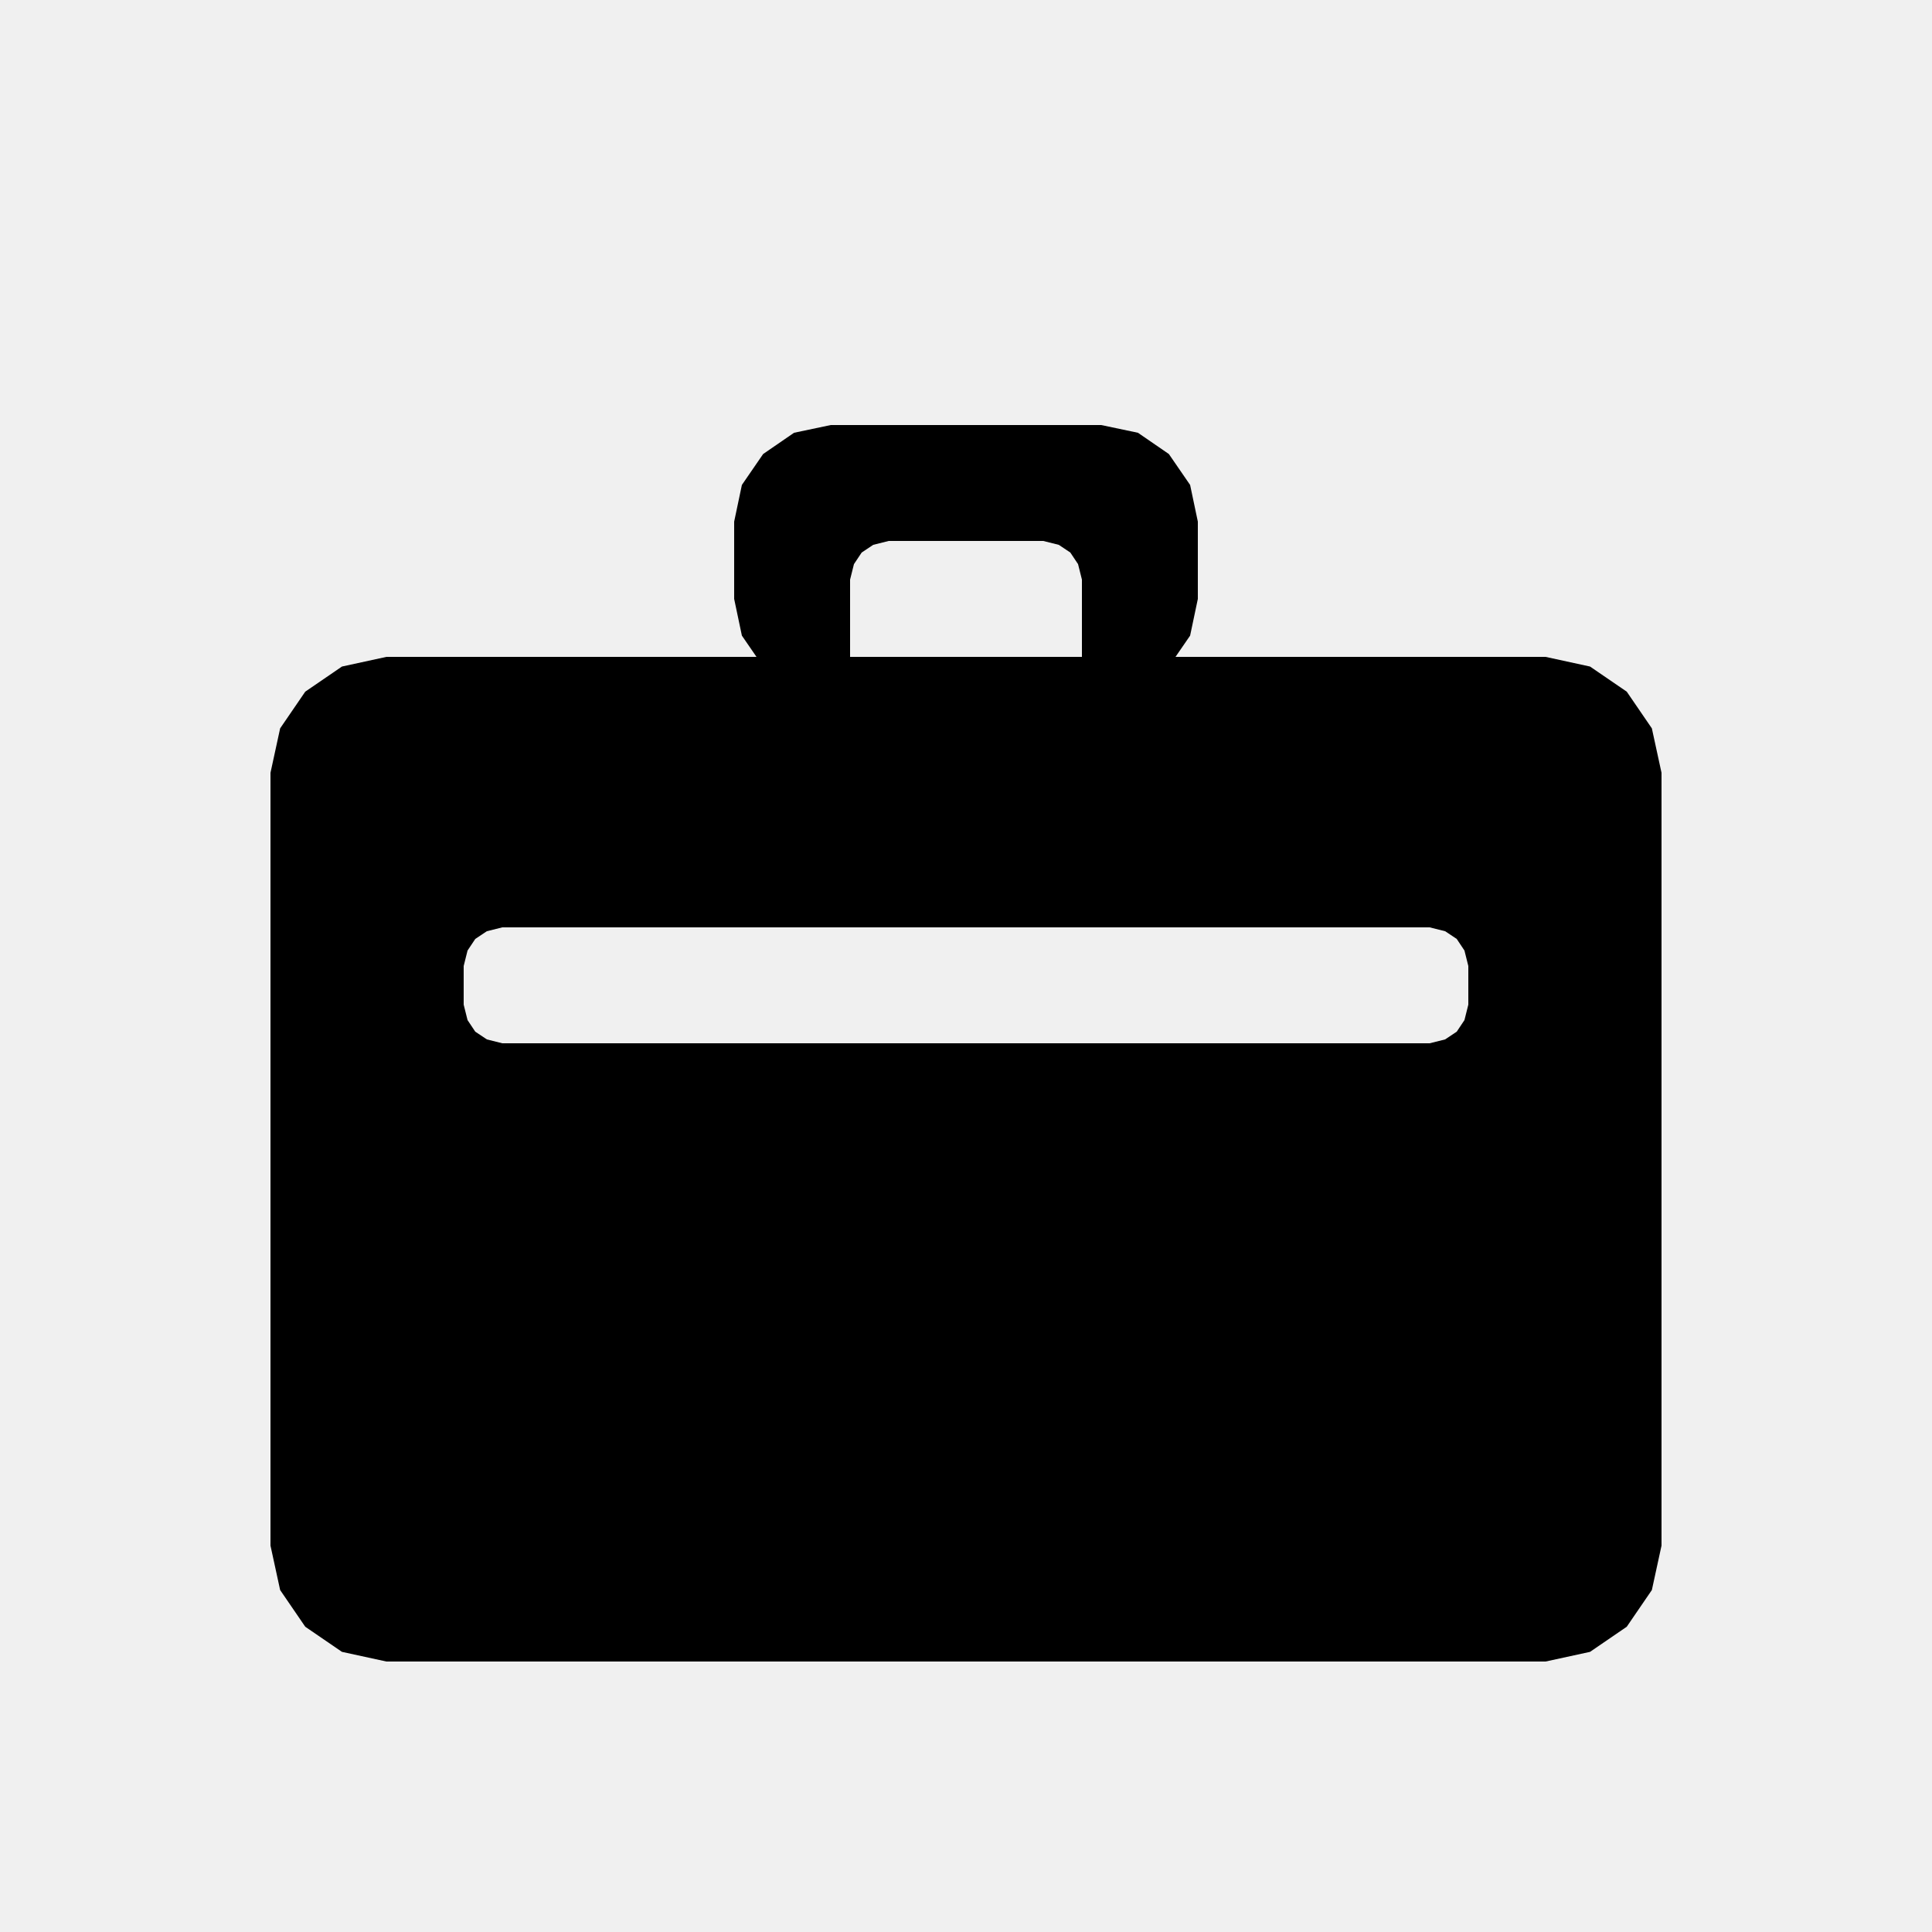
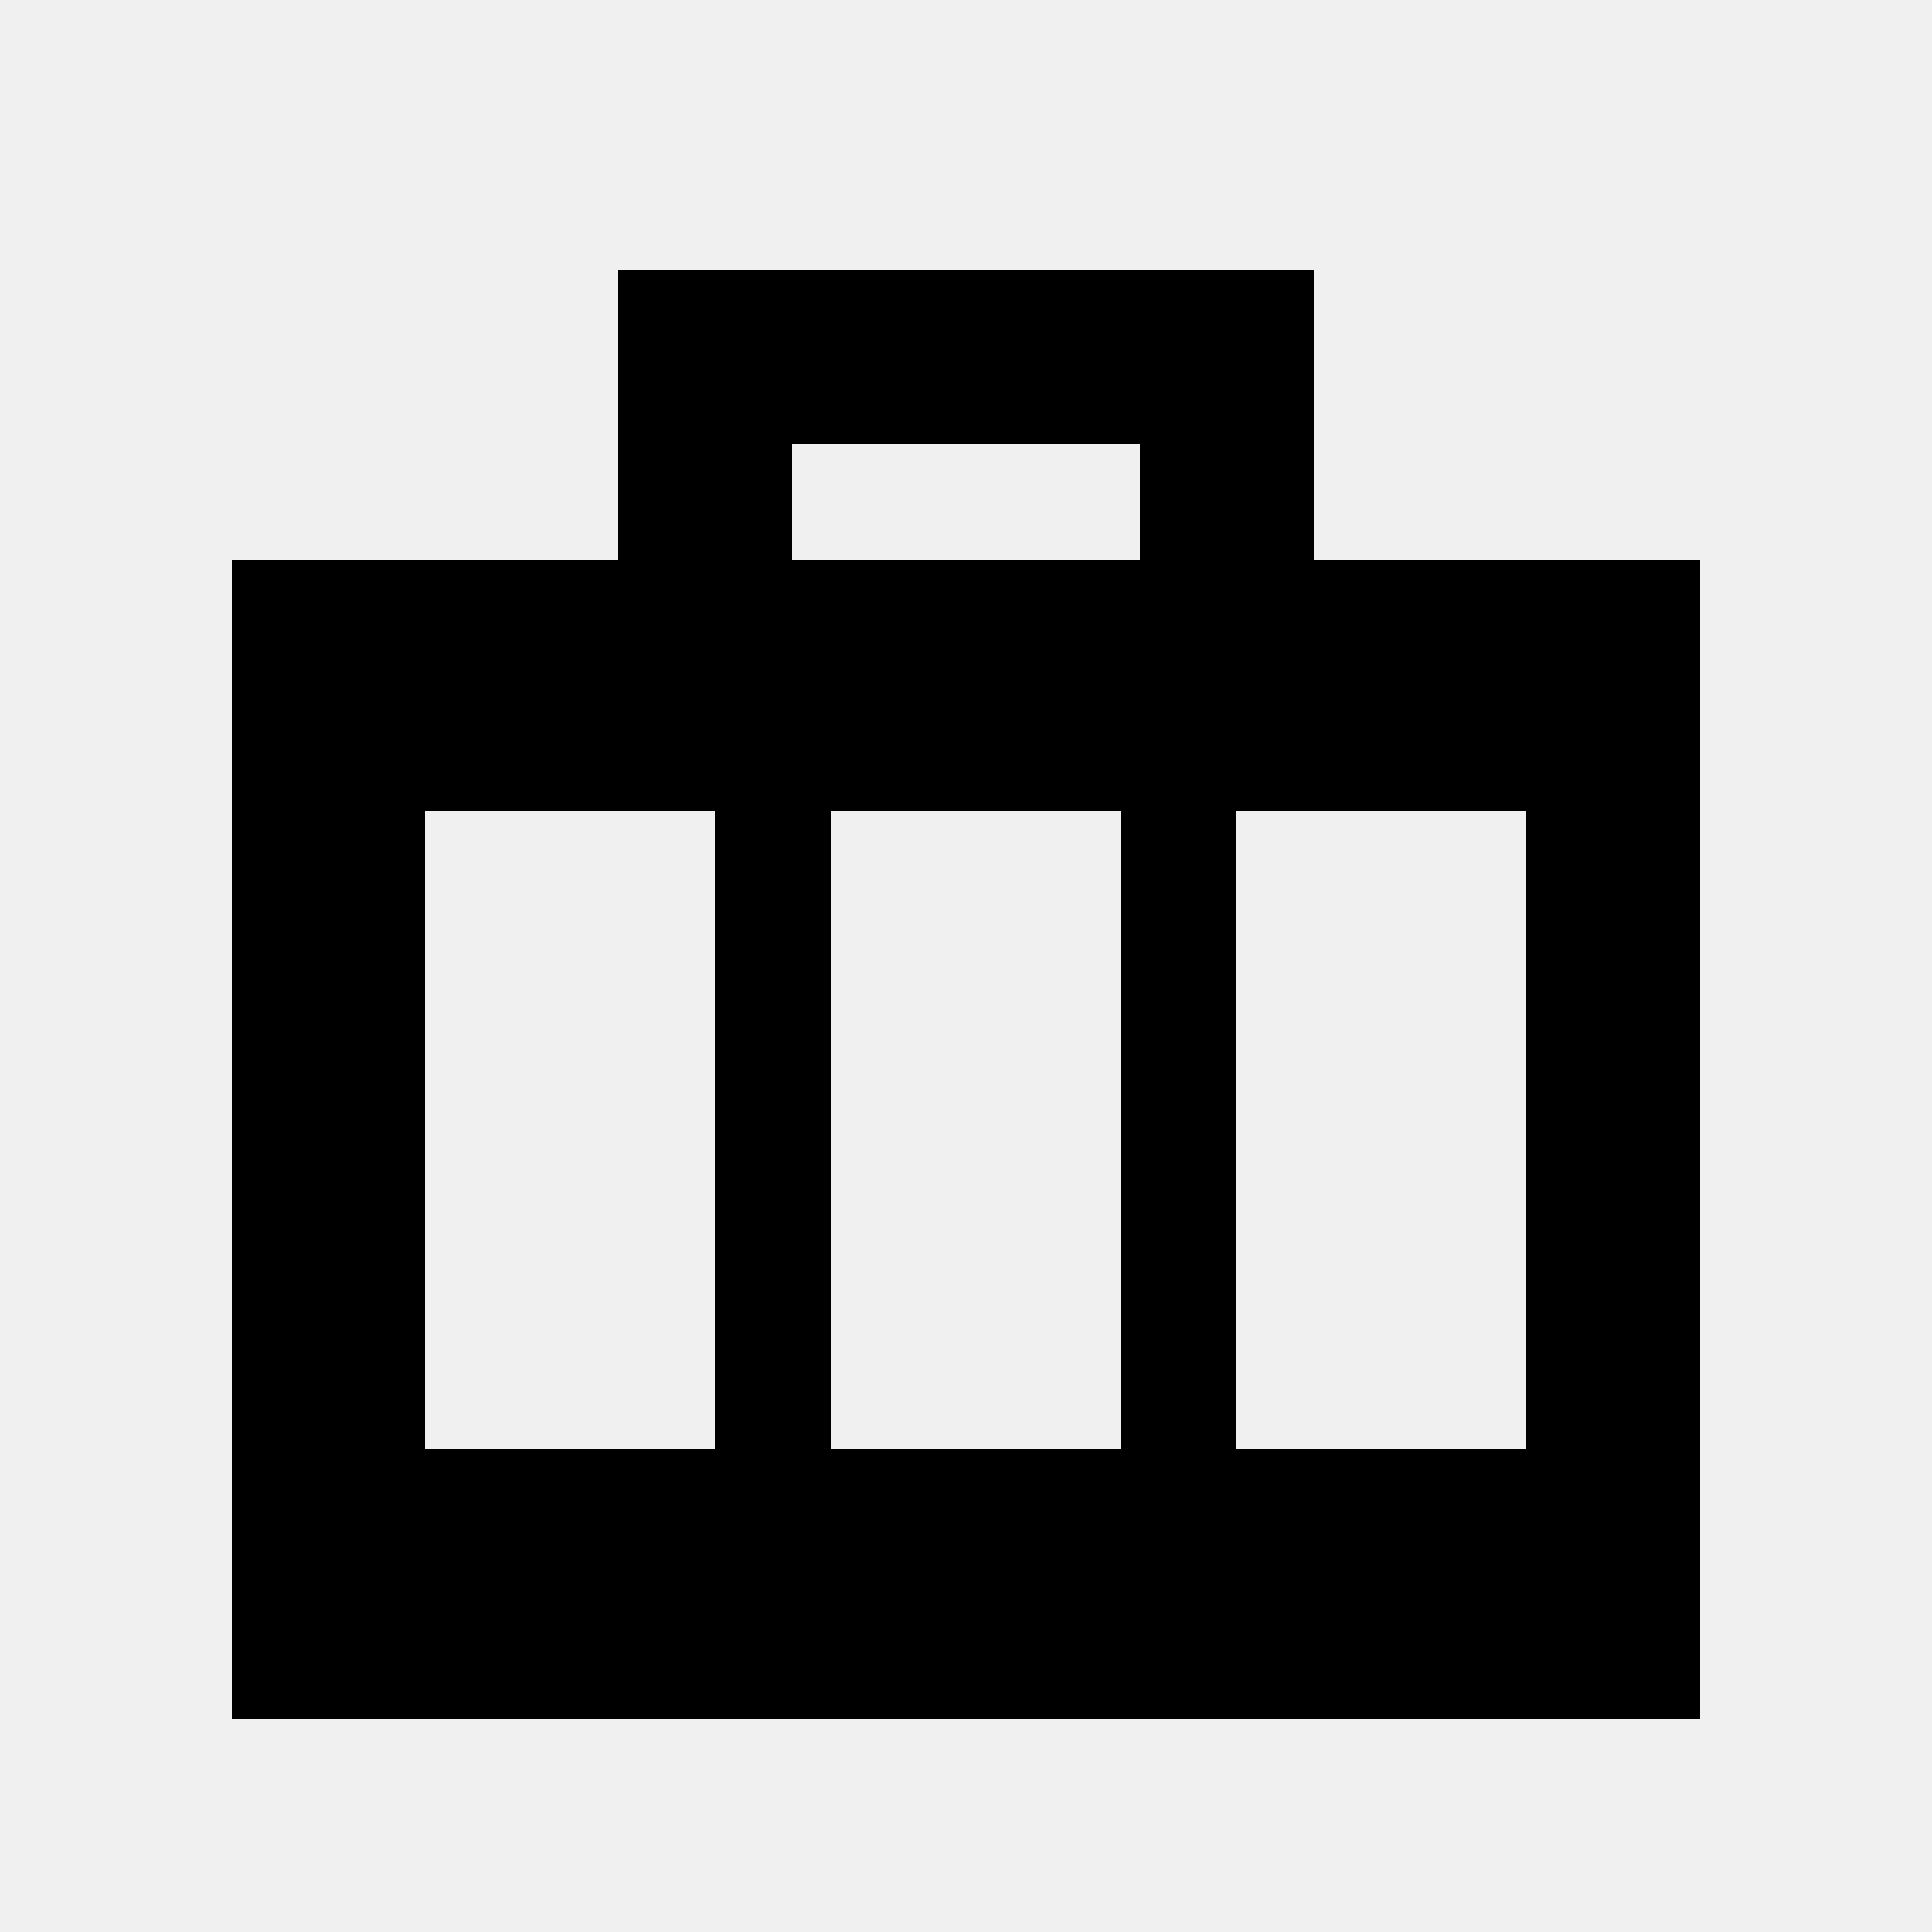
<svg xmlns="http://www.w3.org/2000/svg" viewBox="0 0 100 100" fill="currentColor">
-   <path d="M14 40L14.5 37.7L15.8 35.8L17.7 34.5L20 34L80 34L82.3 34.5L84.2 35.8L85.5 37.7L86 40L86 80L85.5 82.3L84.2 84.2L82.3 85.5L80 86L20 86L17.7 85.5L15.8 84.2L14.5 82.3L14 80ZM38 27L38.4 25.1L39.5 23.5L41.1 22.4L43 22L57 22L58.9 22.4L60.5 23.5L61.6 25.1L62 27L62 31L61.6 32.9L60.5 34.5L58.9 35.6L57 36L43 36L41.1 35.6L39.5 34.5L38.4 32.9L38 31ZM44 30L44 34L44.2 34.8L44.6 35.4L45.2 35.8L46 36L54 36L54.8 35.8L55.4 35.4L55.8 34.8L56 34L56 30L55.8 29.2L55.4 28.6L54.8 28.2L54 28L46 28L45.2 28.2L44.6 28.6L44.2 29.2ZM24 50L24 52L24.2 52.8L24.6 53.4L25.2 53.8L26 54L74 54L74.8 53.8L75.4 53.4L75.8 52.8L76 52L76 50L75.8 49.2L75.4 48.6L74.8 48.2L74 48L26 48L25.2 48.2L24.6 48.6L24.2 49.2ZM42 66A8 8 0 1 1 58 66A8 8 0 1 1 42 66Z" />
+   <defs>
+     <mask id="cut1">
+       <rect width="100" height="100" fill="#fff" />
+       <path fill="#000" d="M22 42L37 42L37 75L22 75ZM43 42L58 42L58 75L43 75ZM64 42L79 42L79 75L64 75Z" />
+     </mask>
+   </defs>
+   <g mask="url(#cut1)">
+     <path d="M12 29L88 29L88 89L12 89ZM32 29L32 14L68 14L68 29L59 29L59 23L41 23L41 29Z" />
+   </g>
</svg>
